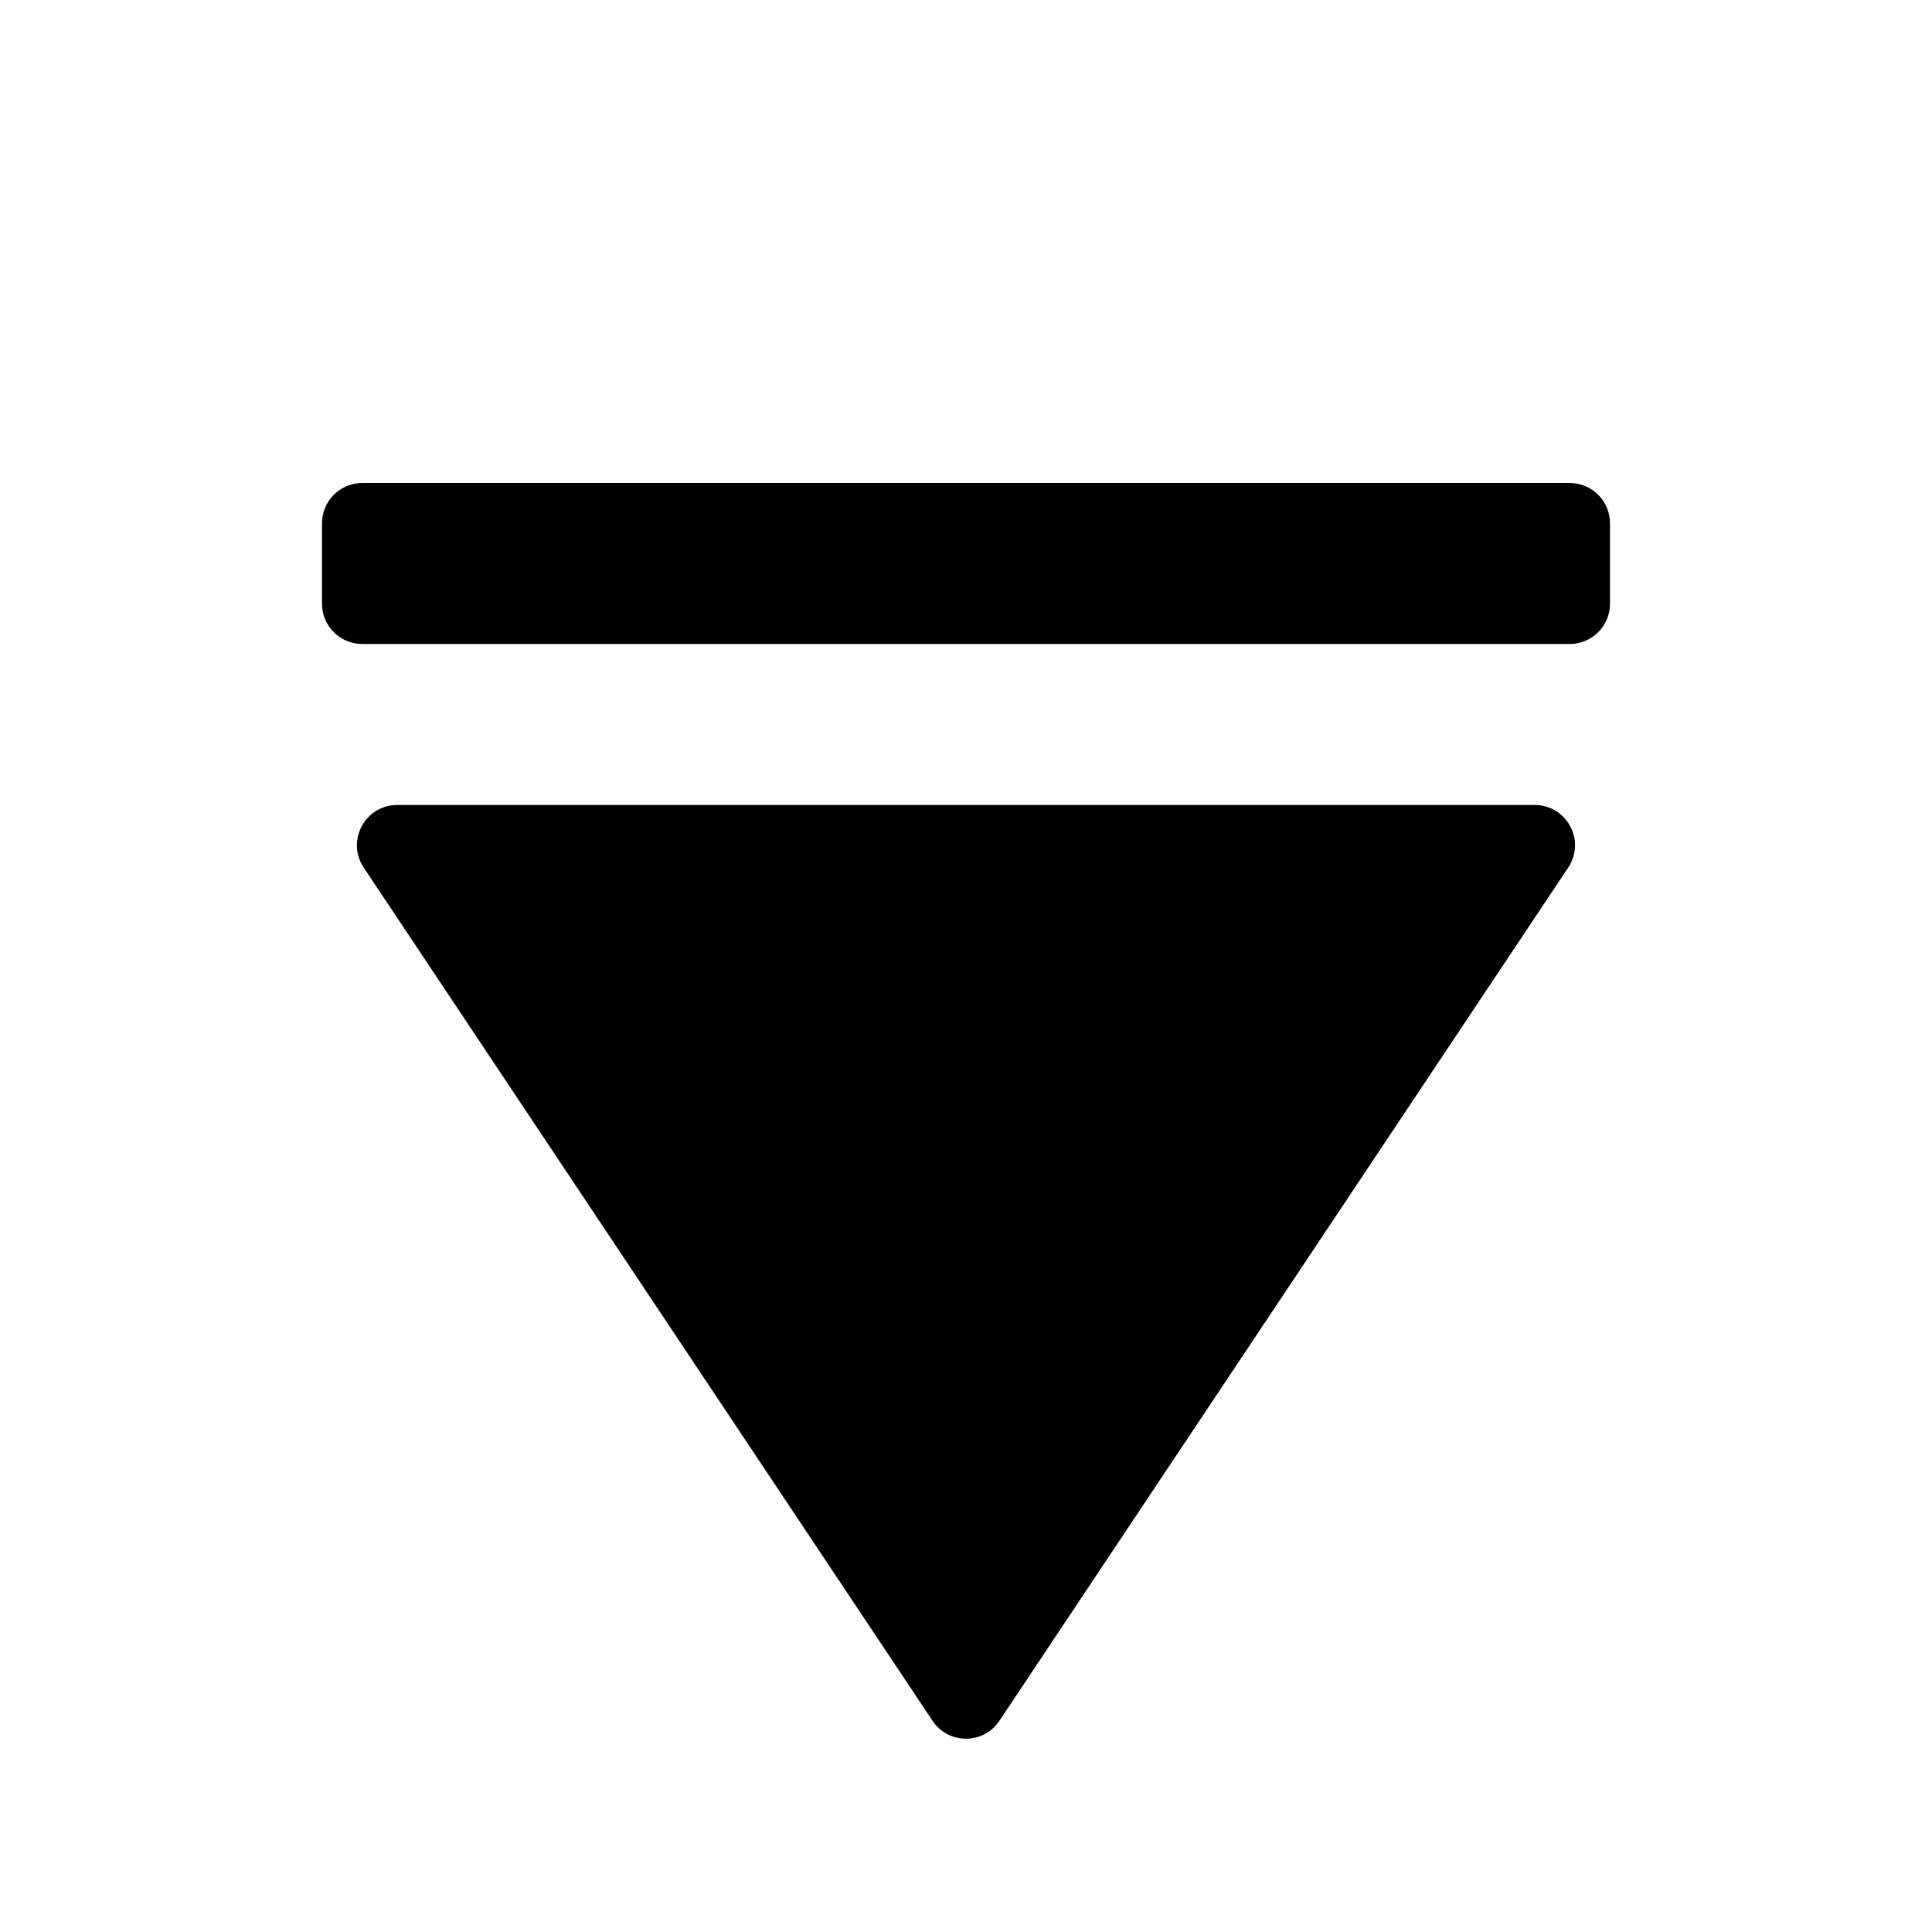
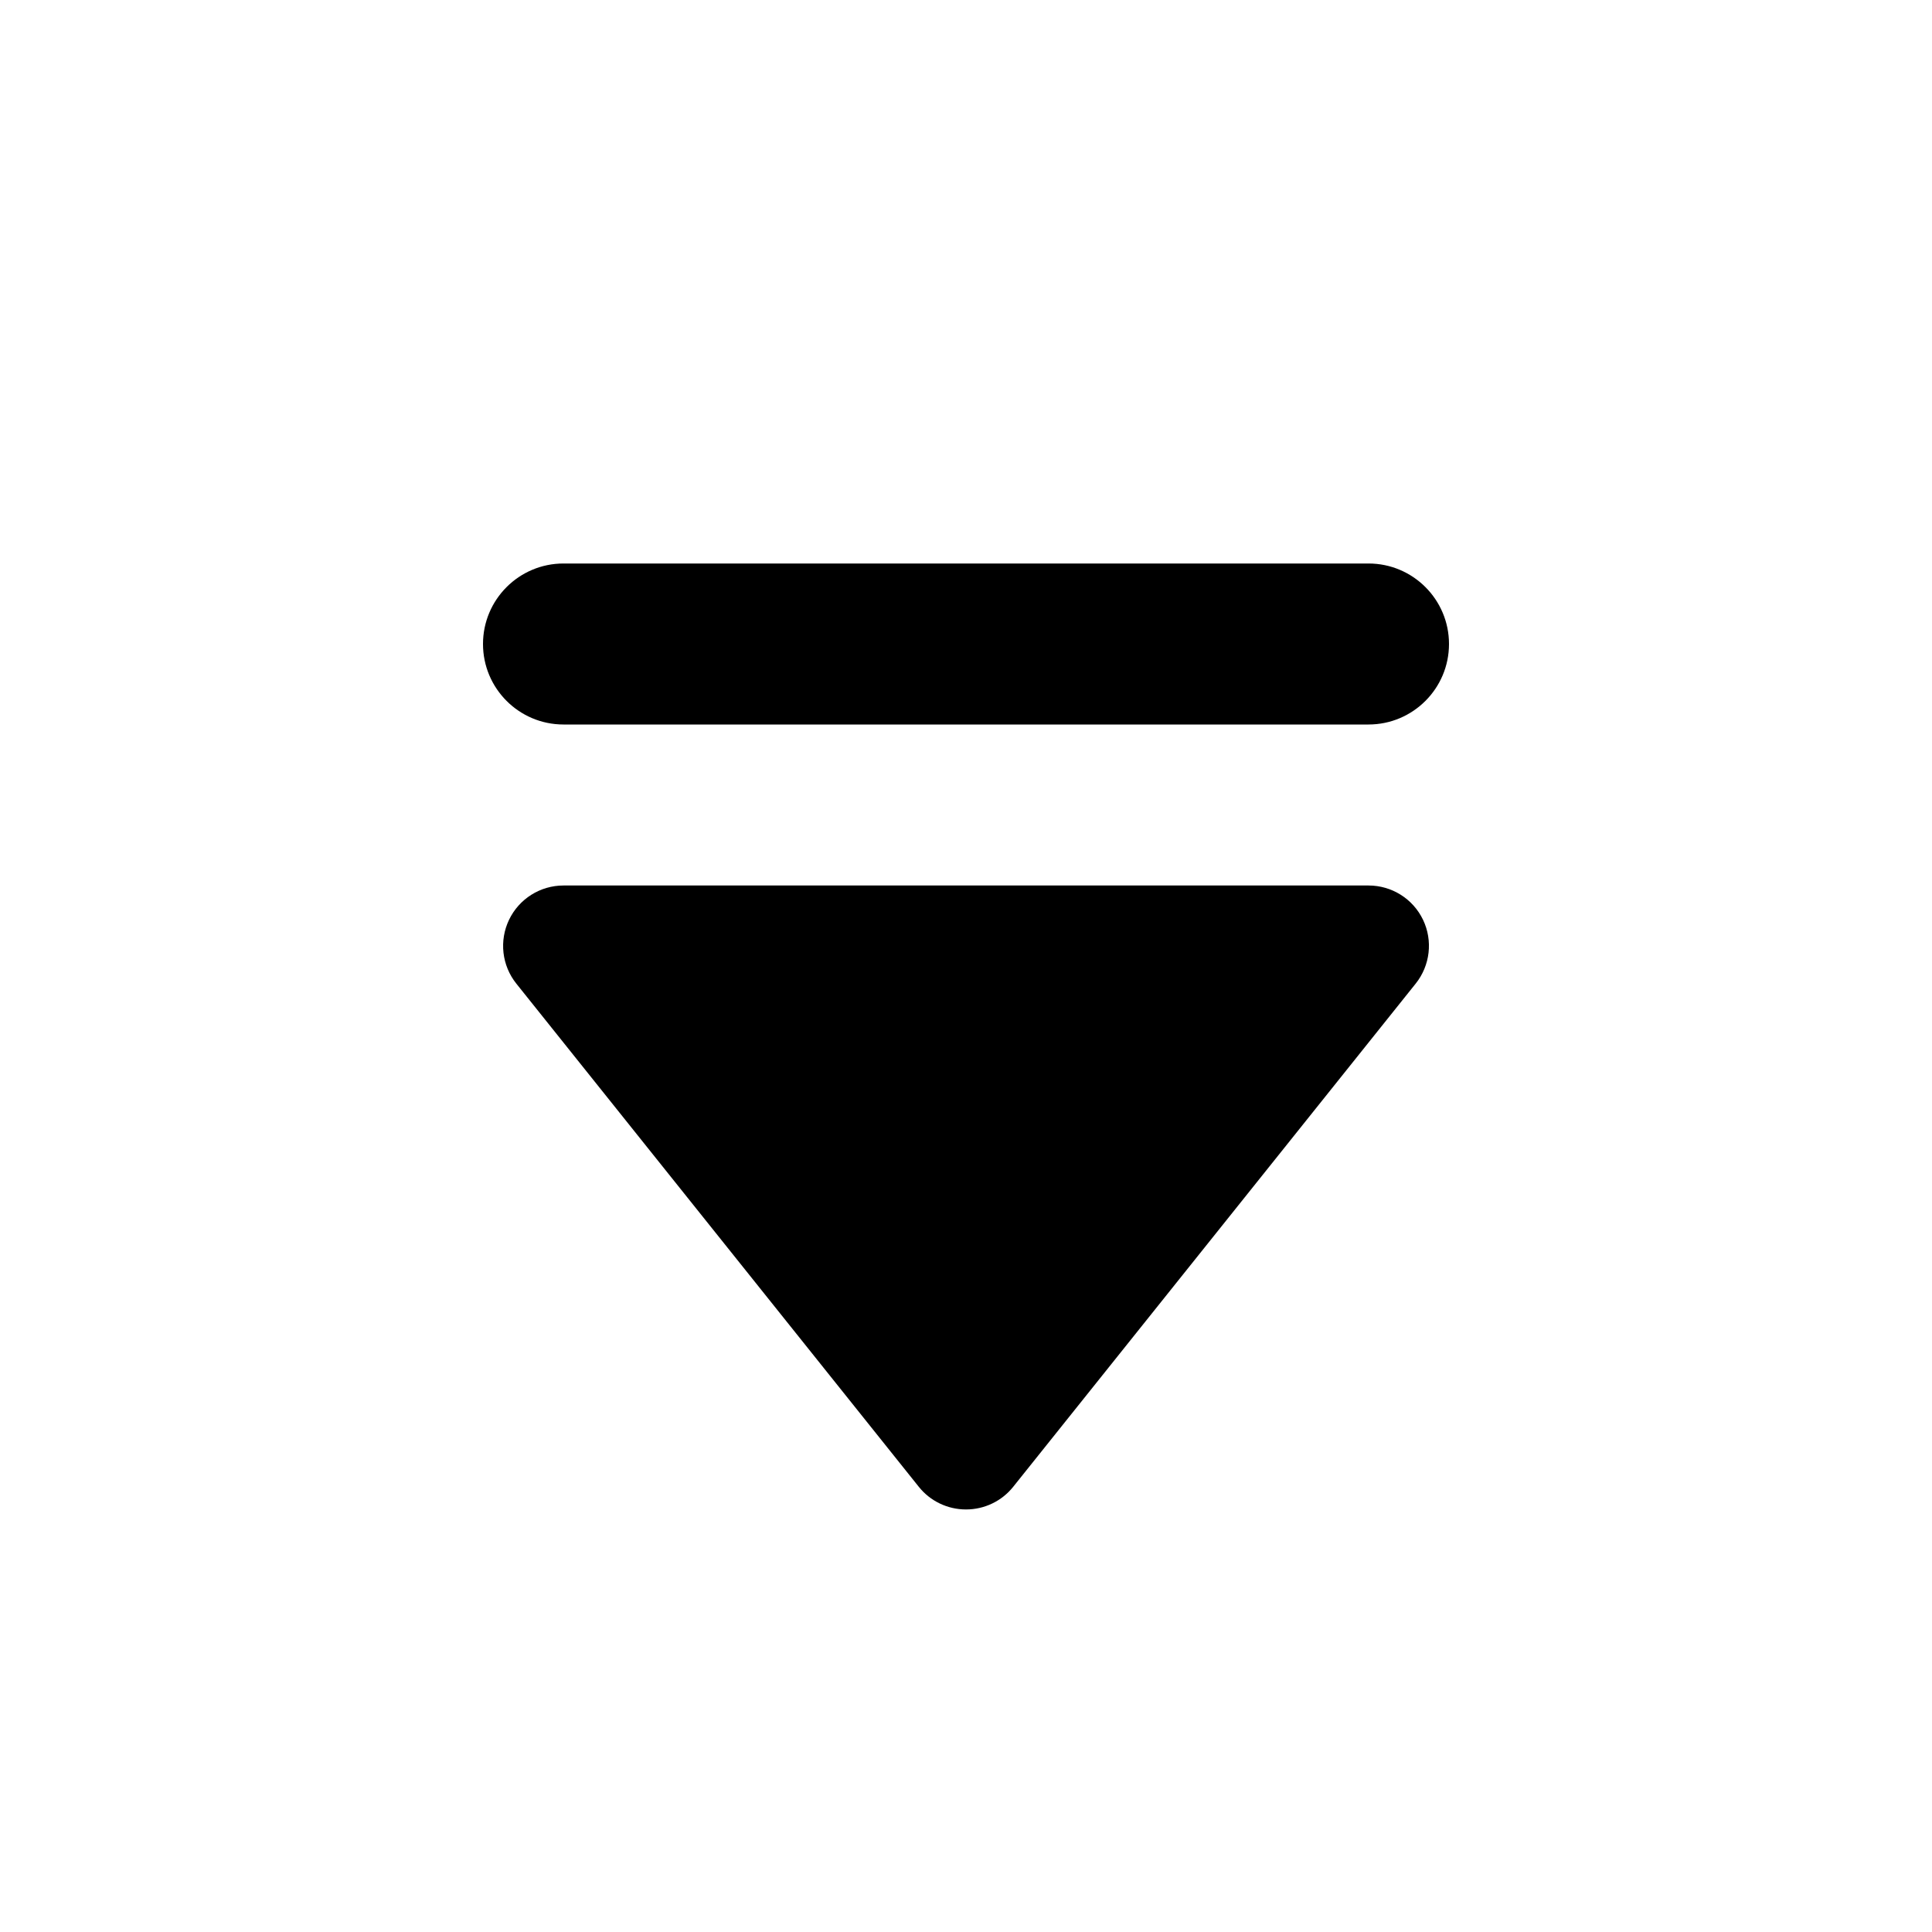
<svg xmlns="http://www.w3.org/2000/svg" width="24" height="24" viewBox="0 0 24 24" class="wd-icon wd-icon-caret-bottom" role="presentation">
  <g>
-     <path d="M19.065 10C19.464 10 19.703 10.445 19.481 10.777L12.415 21.376C12.218 21.673 11.781 21.673 11.584 21.376L4.518 10.777C4.297 10.445 4.535 10 4.934 10H19.065Z" fill="oklch(0.352 0 0 / 1)" class="wd-icon-fill" />
-     <path d="M19.5 6C19.776 6 20 6.224 20 6.5V7.5C20 7.776 19.776 8 19.5 8H4.5C4.224 8 4 7.776 4 7.5V6.5C4 6.224 4.224 6 4.5 6H19.5Z" fill="oklch(0.352 0 0 / 1)" class="wd-icon-fill" />
+     <path d="M17 9C17.552 9 18 8.552 18 8C18 7.448 17.552 7 17 7H7C6.448 7 6 7.448 6 8C6 8.552 6.448 9 7 9H17Z" fill="oklch(0.352 0 0 / 1)" class="wd-icon-fill" />
+     <path d="M12 18.751C12.228 18.751 12.444 18.648 12.586 18.47L17.586 12.219C17.766 11.994 17.802 11.685 17.677 11.425C17.552 11.165 17.289 11 17.001 11H7C6.712 11 6.449 11.165 6.324 11.425C6.199 11.685 6.234 11.994 6.414 12.219L11.414 18.47C11.556 18.648 11.772 18.751 12 18.751Z" fill="oklch(0.352 0 0 / 1)" class="wd-icon-fill" />
  </g>
</svg>
